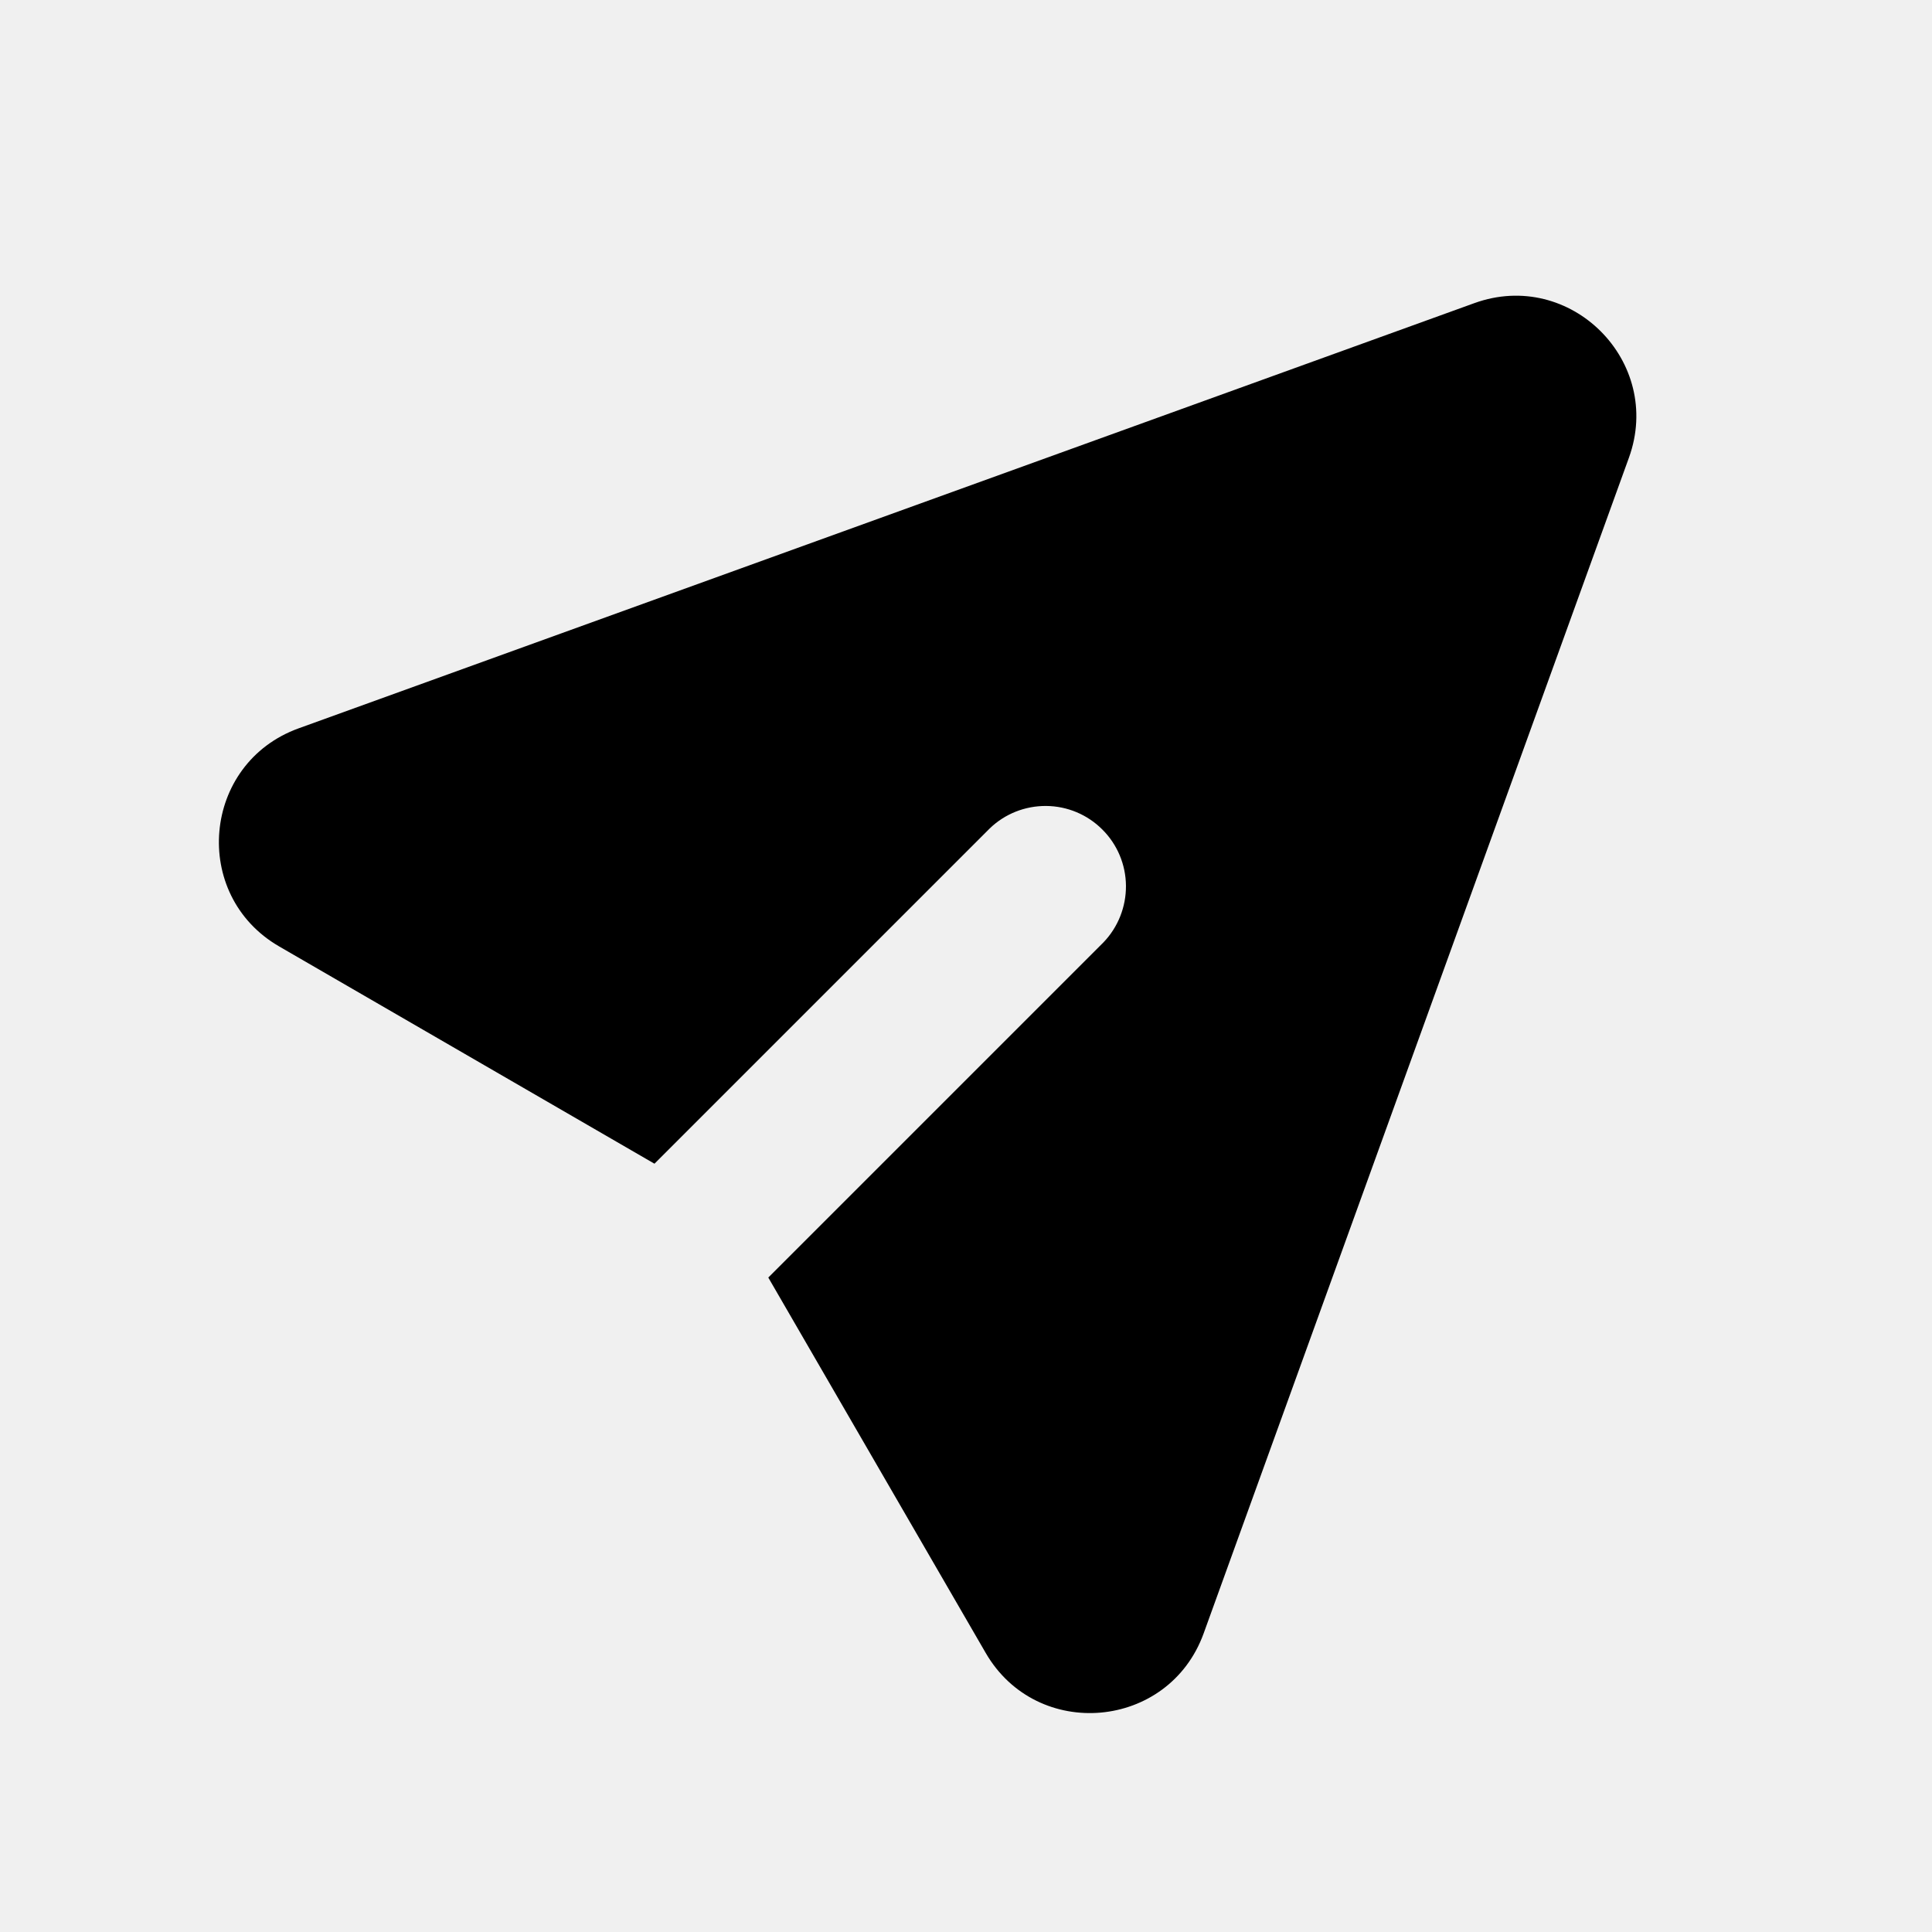
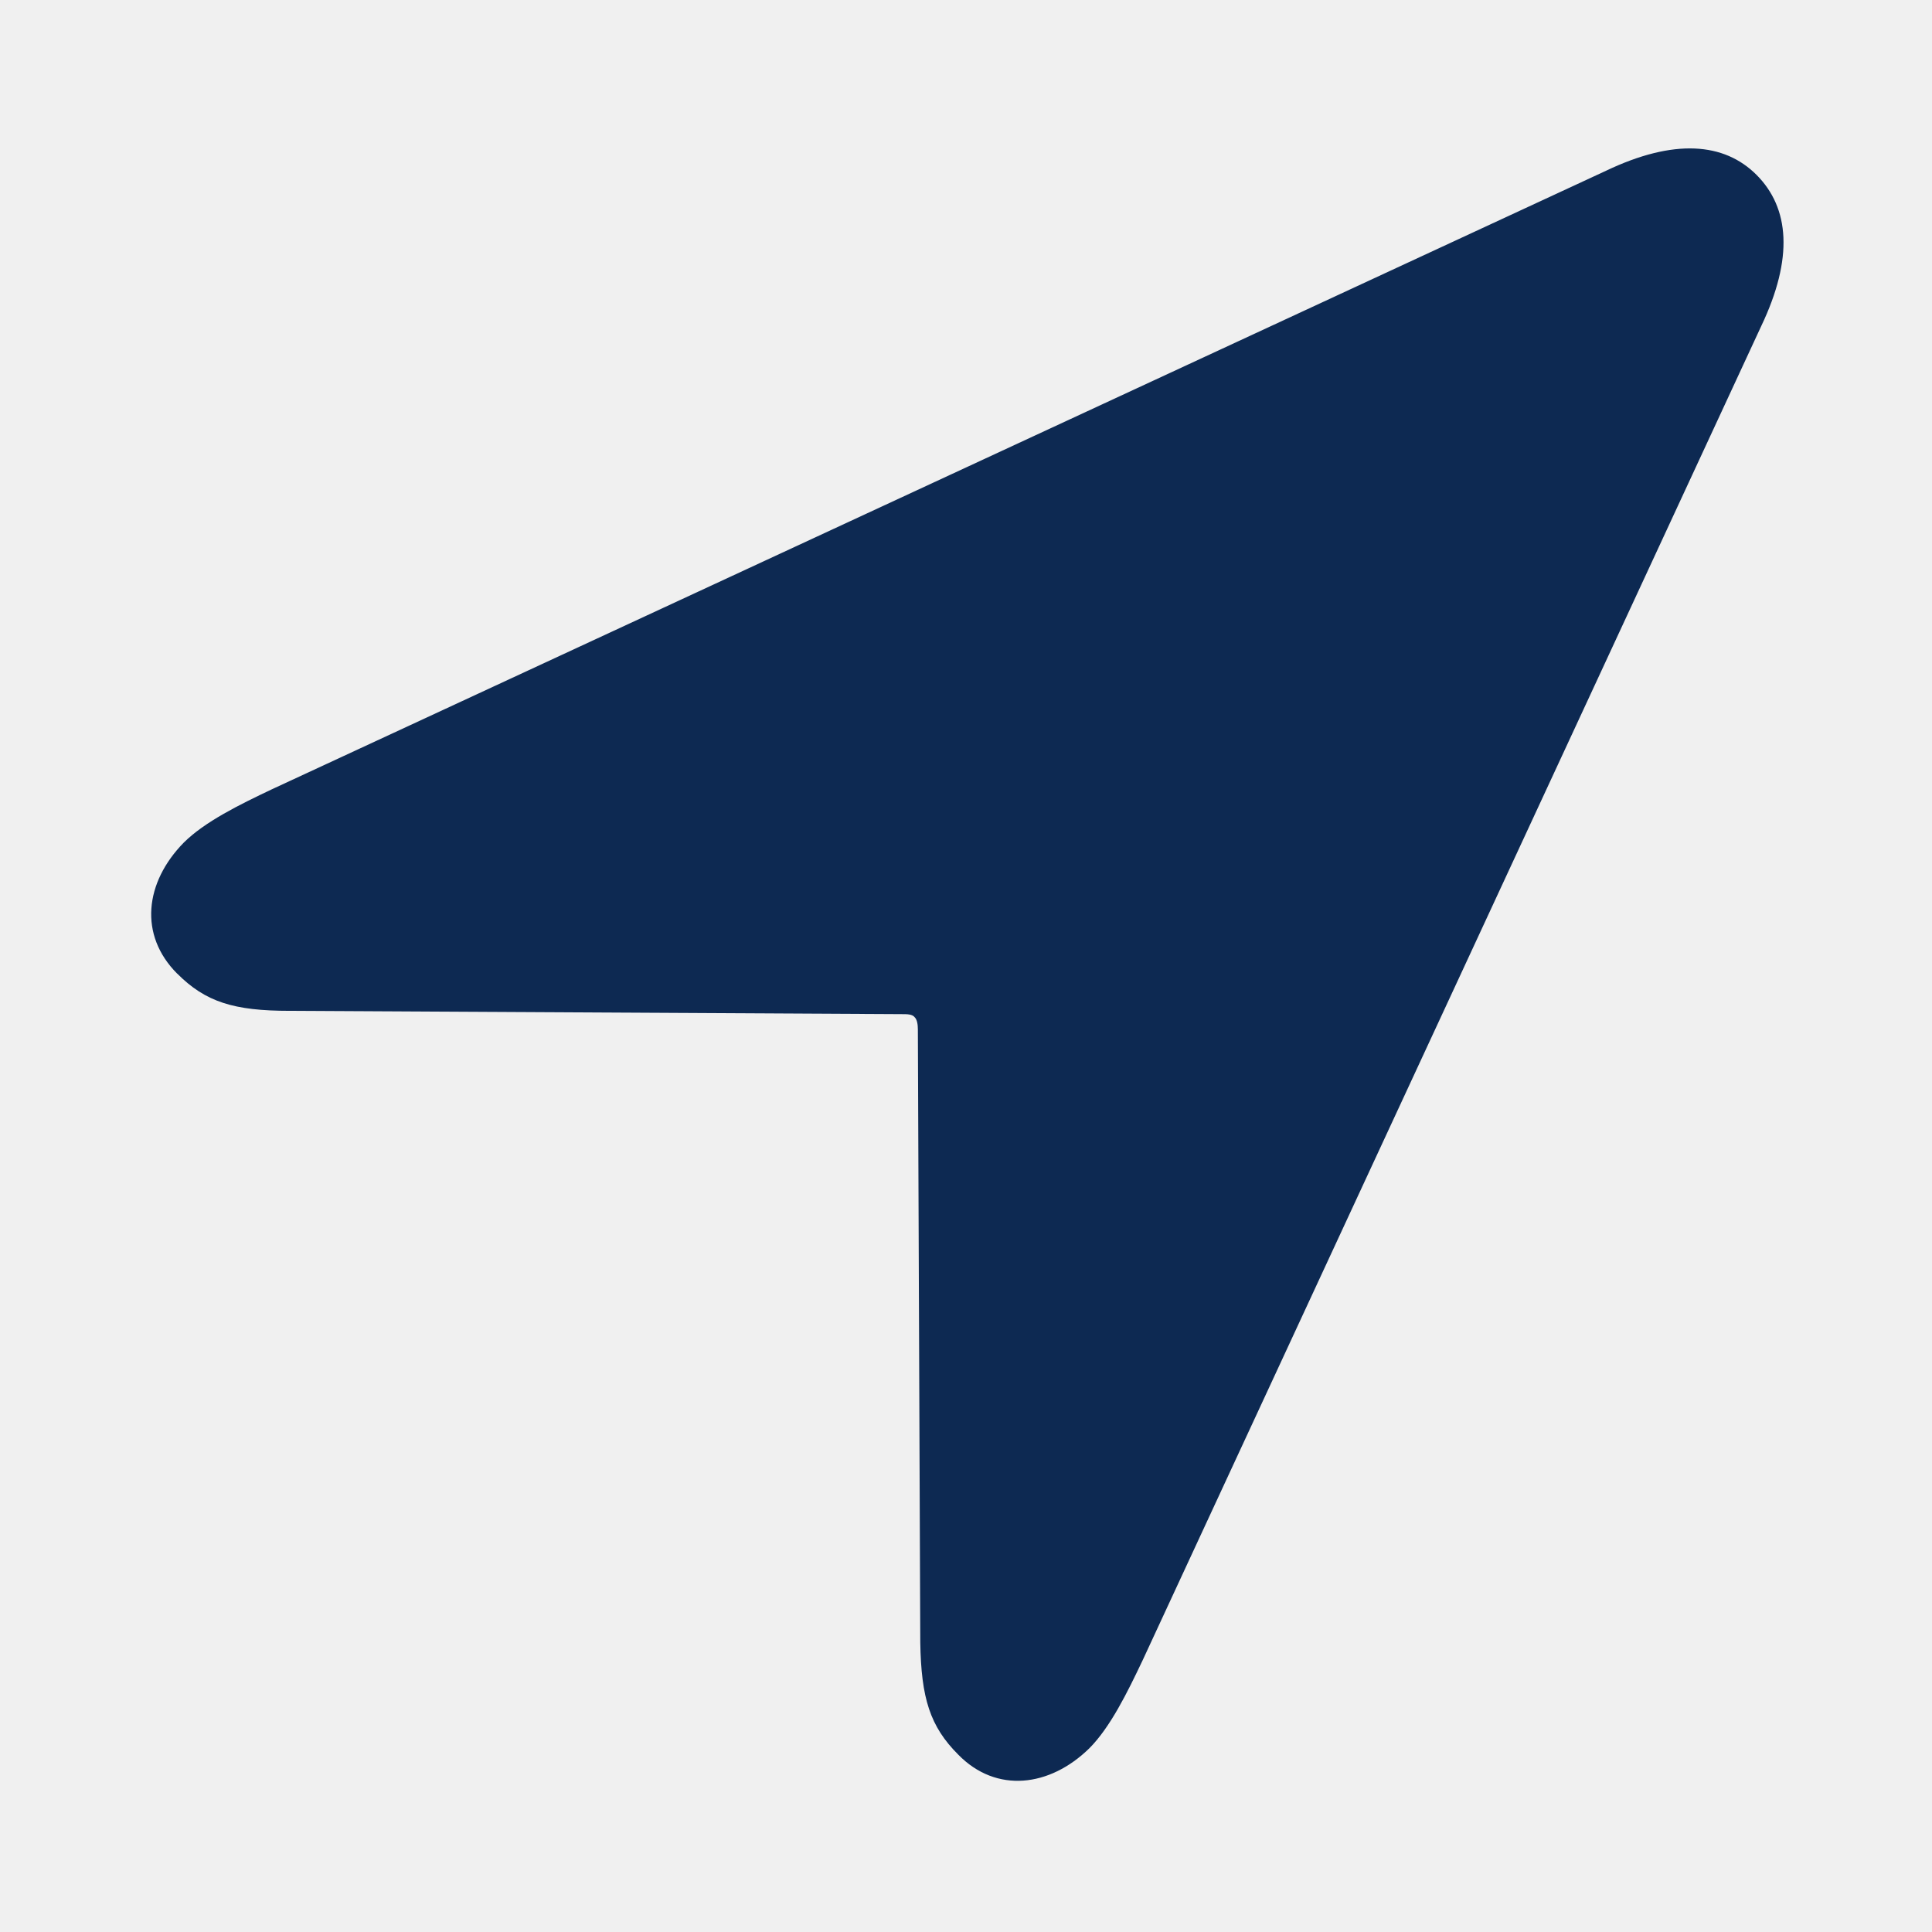
<svg xmlns="http://www.w3.org/2000/svg" width="24" height="24" viewBox="0 0 24 24" fill="none">
-   <g clip-path="url(#clip0_315_602)">
-     <path d="M20.235 5.686C20.667 4.491 19.509 3.333 18.314 3.766L3.709 9.048C2.51 9.482 2.365 11.118 3.468 11.757L8.13 14.456L12.293 10.293C12.481 10.11 12.734 10.01 12.996 10.012C13.258 10.014 13.509 10.119 13.694 10.305C13.88 10.49 13.985 10.741 13.987 11.003C13.989 11.265 13.889 11.518 13.707 11.707L9.544 15.87L12.244 20.532C12.882 21.635 14.518 21.489 14.952 20.291L20.235 5.686Z" fill="black" />
-   </g>
-   <defs>
-     <clipPath id="clip0_315_602">
-       <rect width="24" height="24" fill="white" />
-     </clipPath>
-   </defs>
+   <path d="M2.202 12.095C2.553 12.447 2.905 12.557 3.598 12.557L11.202 12.598C11.272 12.598 11.332 12.598 11.363 12.637C11.393 12.667 11.402 12.728 11.402 12.788L11.432 20.402C11.443 21.095 11.553 21.447 11.905 21.798C12.377 22.28 13.04 22.2 13.532 21.718C13.793 21.456 14.004 21.025 14.195 20.623L21.879 4.05C22.281 3.206 22.231 2.583 21.819 2.171C21.417 1.77 20.794 1.719 19.951 2.121L3.377 9.805C2.975 9.996 2.544 10.207 2.282 10.468C1.8 10.96 1.72 11.614 2.202 12.096" fill="#0D2952" />
</svg>
